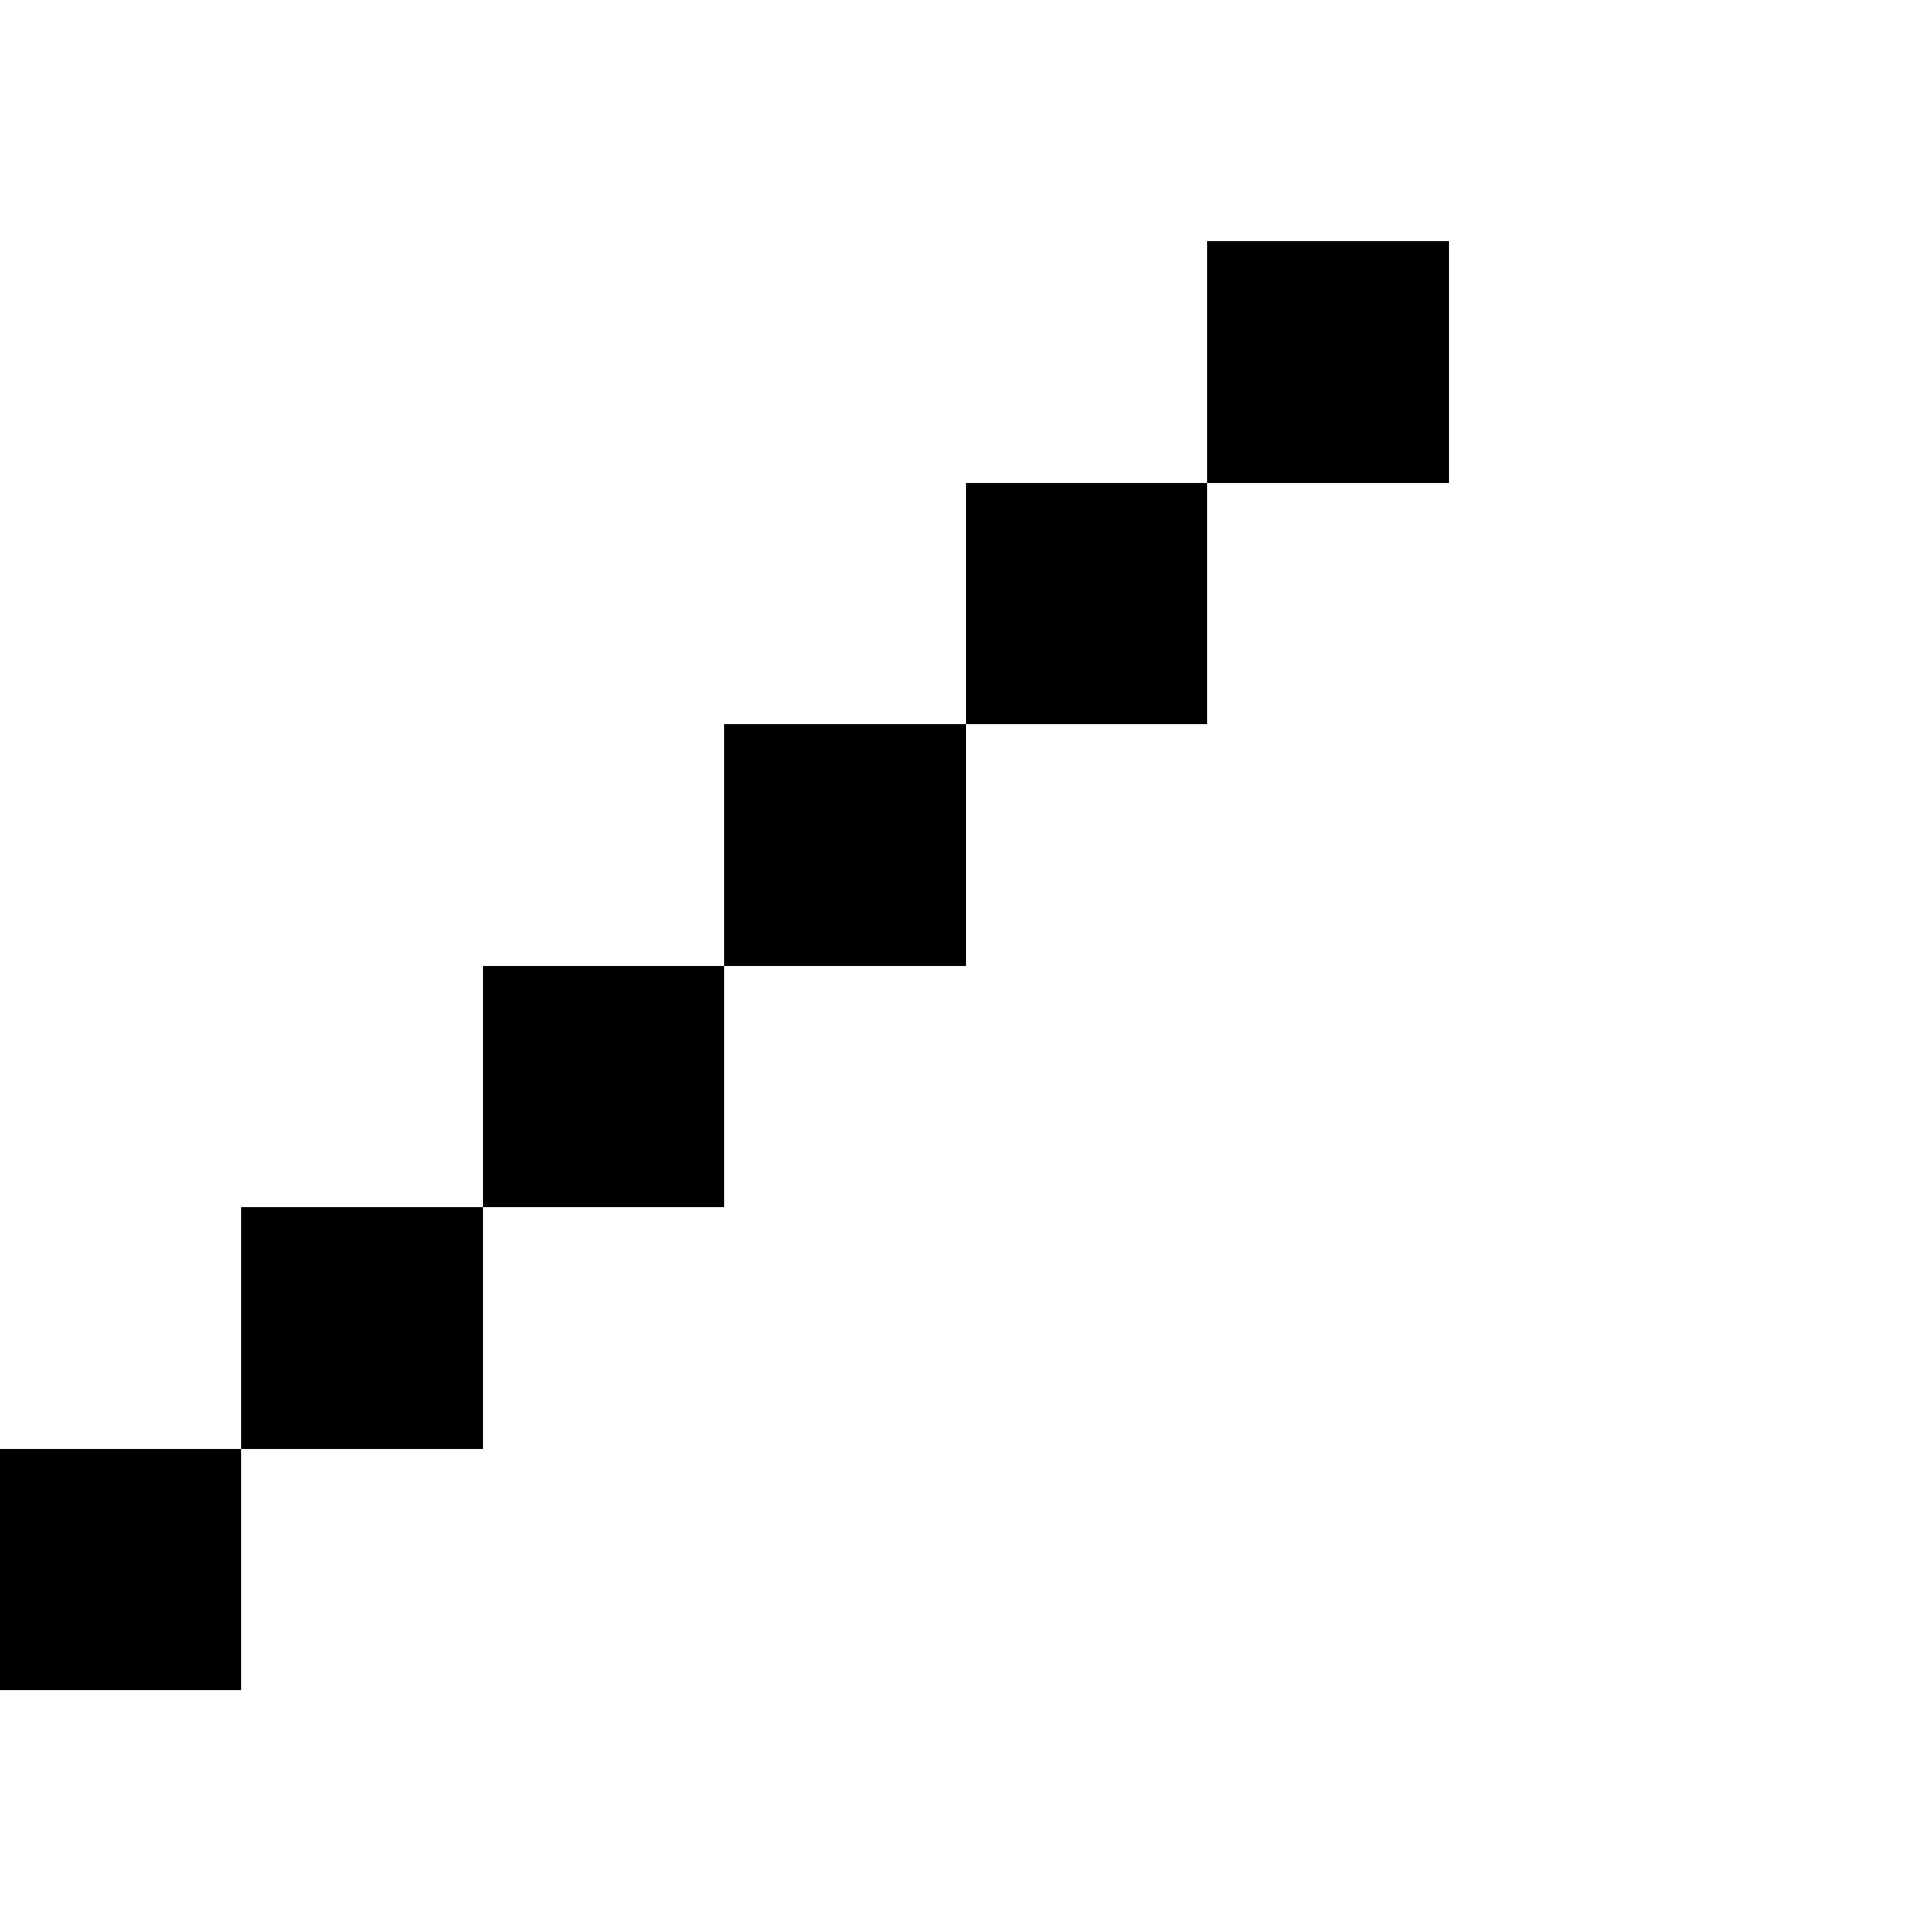
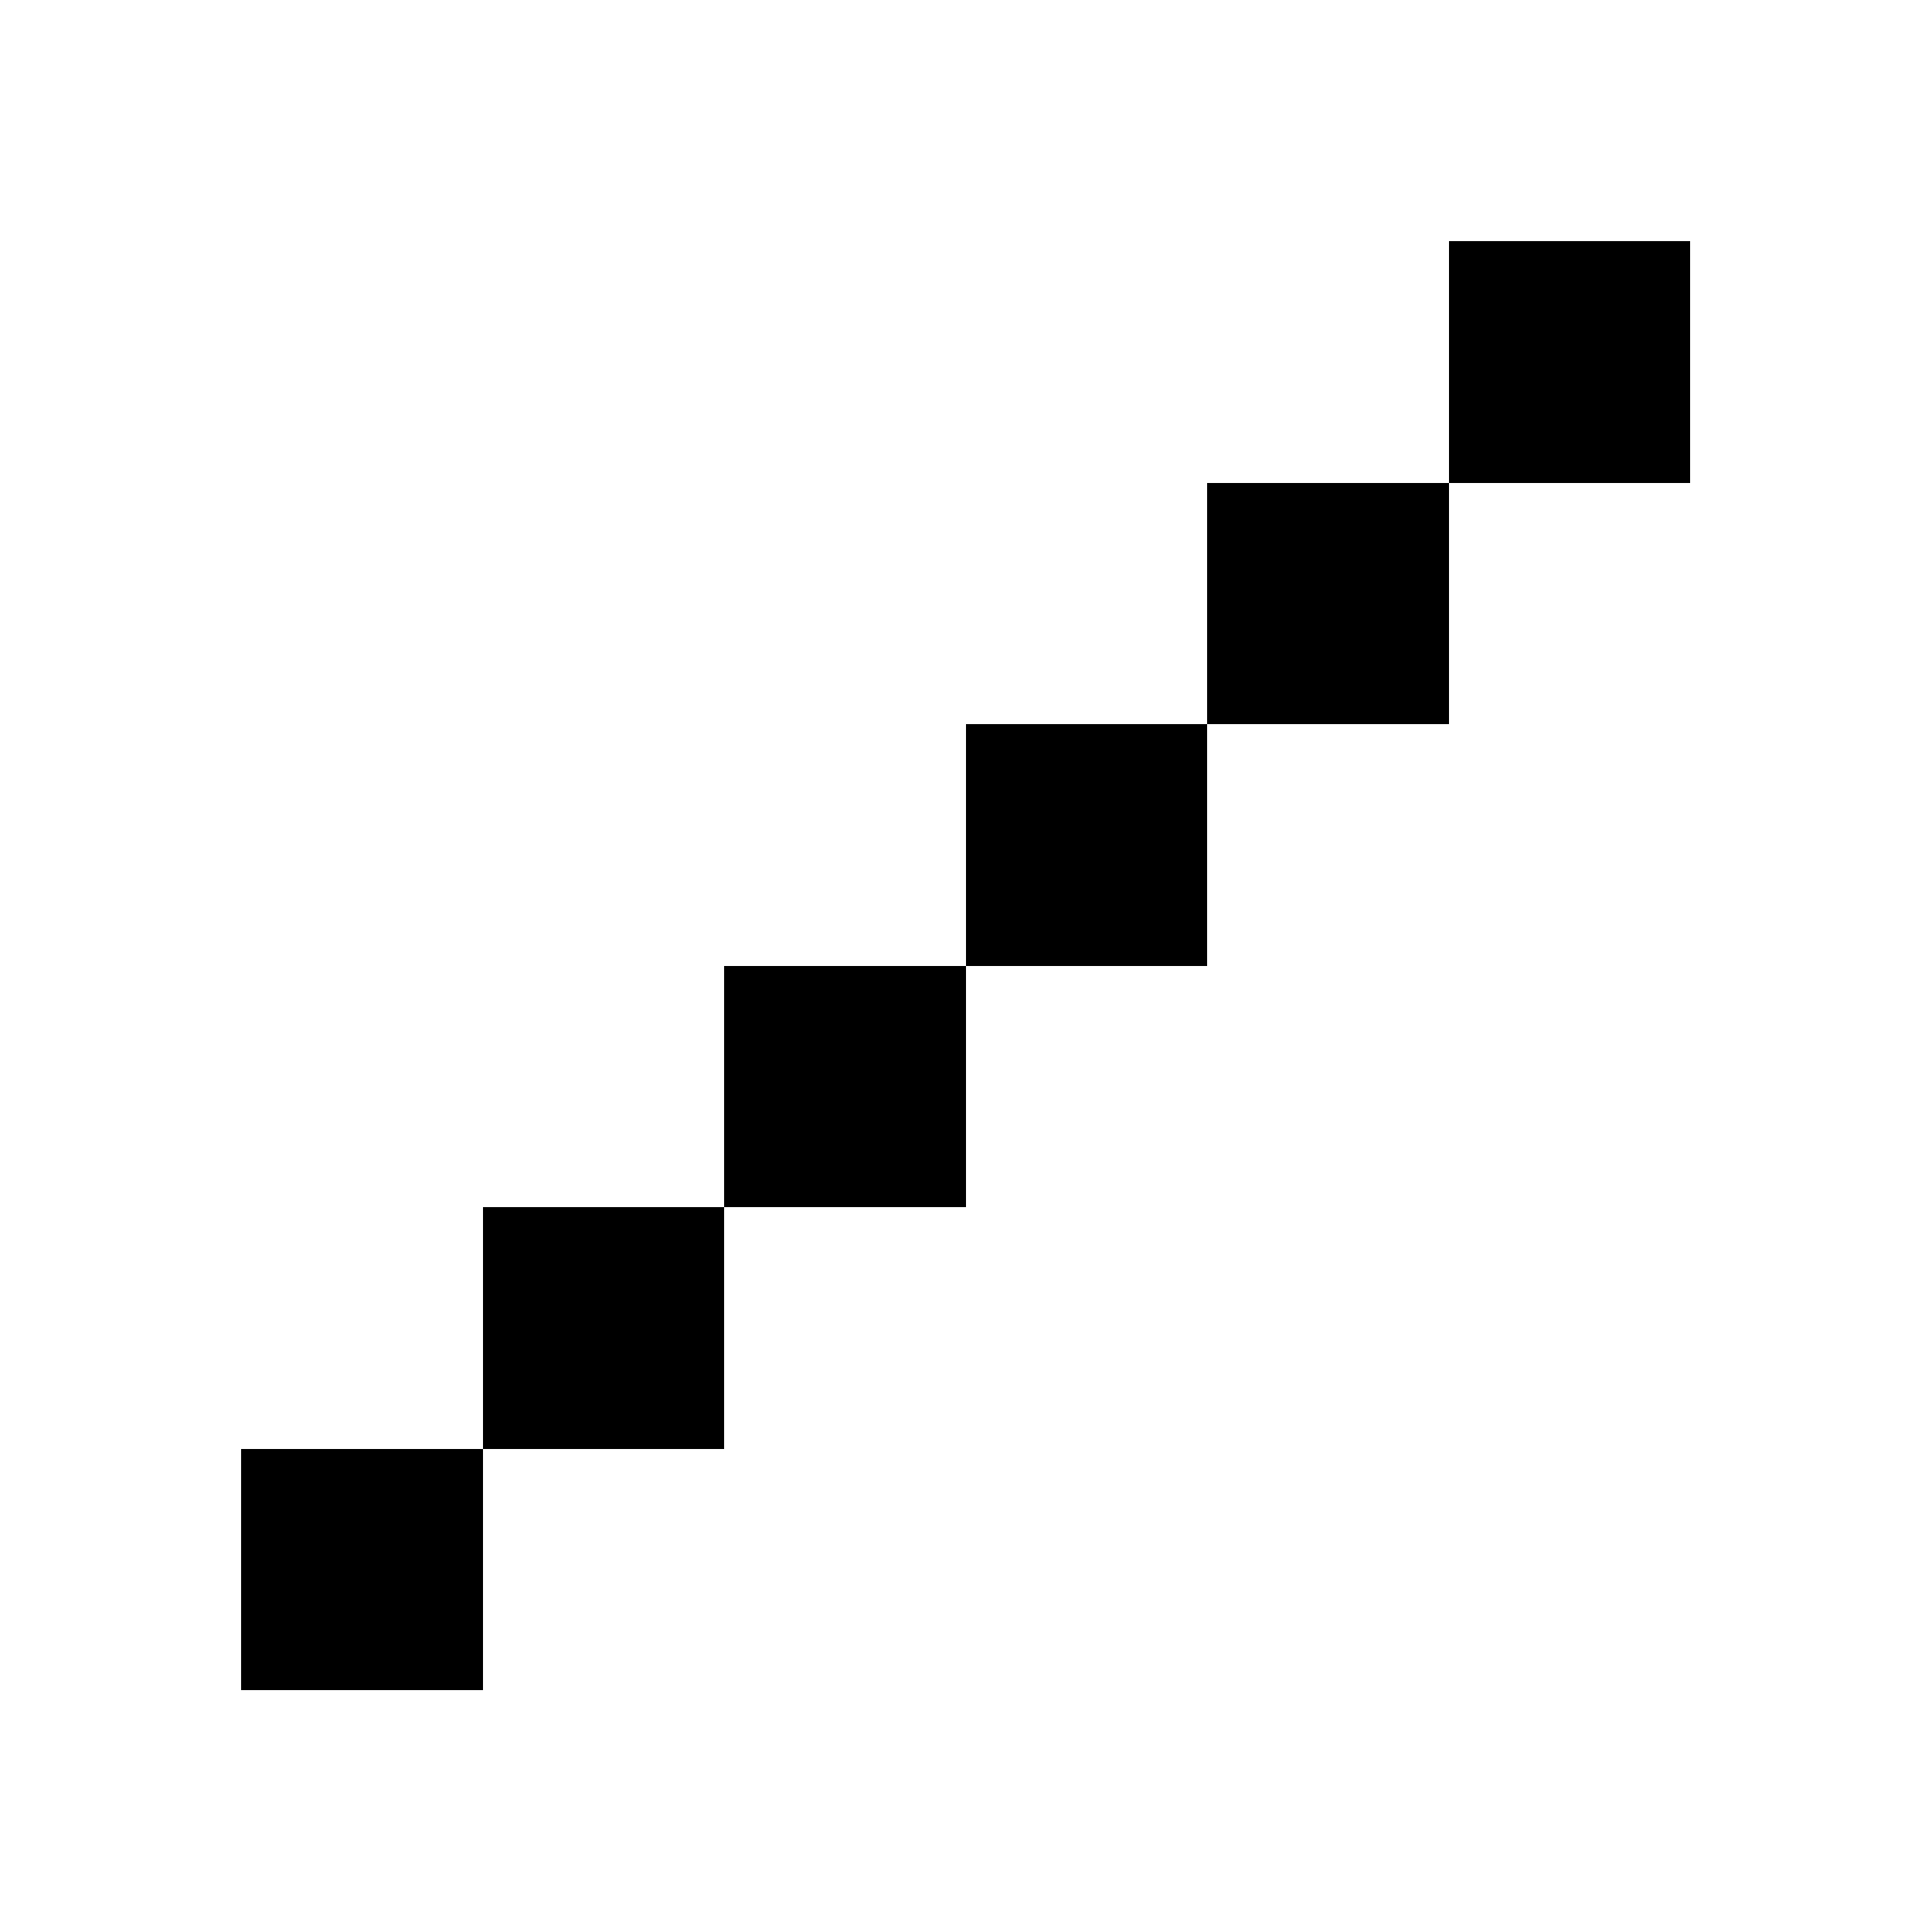
<svg xmlns="http://www.w3.org/2000/svg" baseProfile="full" height="32px" version="1.1" width="32px">
  <defs />
-   <rect fill="rgb(255,255,255)" height="4px" shape-rendering="crispEdges" width="4px" x="0px" y="20px" />
-   <rect fill="rgb(0,0,0)" height="4px" shape-rendering="crispEdges" width="4px" x="0px" y="24px" />
-   <rect fill="rgb(255,255,255)" height="4px" shape-rendering="crispEdges" width="4px" x="4px" y="16px" />
-   <rect fill="rgb(0,0,0)" height="4px" shape-rendering="crispEdges" width="4px" x="4px" y="20px" />
-   <rect fill="rgb(255,255,255)" height="4px" shape-rendering="crispEdges" width="4px" x="8px" y="12px" />
-   <rect fill="rgb(0,0,0)" height="4px" shape-rendering="crispEdges" width="4px" x="8px" y="16px" />
-   <rect fill="rgb(255,255,255)" height="4px" shape-rendering="crispEdges" width="4px" x="12px" y="8px" />
-   <rect fill="rgb(0,0,0)" height="4px" shape-rendering="crispEdges" width="4px" x="12px" y="12px" />
-   <rect fill="rgb(255,255,255)" height="4px" shape-rendering="crispEdges" width="4px" x="16px" y="4px" />
-   <rect fill="rgb(0,0,0)" height="4px" shape-rendering="crispEdges" width="4px" x="16px" y="8px" />
-   <rect fill="rgb(255,255,255)" height="4px" shape-rendering="crispEdges" width="4px" x="20px" y="0px" />
-   <rect fill="rgb(0,0,0)" height="4px" shape-rendering="crispEdges" width="4px" x="20px" y="4px" />
+   <rect fill="rgb(255,255,255)" height="4px" shape-rendering="crispEdges" width="4px" x="4px" y="20px" />
+   <rect fill="rgb(0,0,0)" height="4px" shape-rendering="crispEdges" width="4px" x="4px" y="24px" />
+   <rect fill="rgb(255,255,255)" height="4px" shape-rendering="crispEdges" width="4px" x="8px" y="16px" />
+   <rect fill="rgb(0,0,0)" height="4px" shape-rendering="crispEdges" width="4px" x="8px" y="20px" />
+   <rect fill="rgb(255,255,255)" height="4px" shape-rendering="crispEdges" width="4px" x="12px" y="12px" />
+   <rect fill="rgb(0,0,0)" height="4px" shape-rendering="crispEdges" width="4px" x="12px" y="16px" />
+   <rect fill="rgb(255,255,255)" height="4px" shape-rendering="crispEdges" width="4px" x="16px" y="8px" />
+   <rect fill="rgb(0,0,0)" height="4px" shape-rendering="crispEdges" width="4px" x="16px" y="12px" />
+   <rect fill="rgb(255,255,255)" height="4px" shape-rendering="crispEdges" width="4px" x="20px" y="4px" />
+   <rect fill="rgb(0,0,0)" height="4px" shape-rendering="crispEdges" width="4px" x="20px" y="8px" />
+   <rect fill="rgb(255,255,255)" height="4px" shape-rendering="crispEdges" width="4px" x="24px" y="0px" />
+   <rect fill="rgb(0,0,0)" height="4px" shape-rendering="crispEdges" width="4px" x="24px" y="4px" />
</svg>
